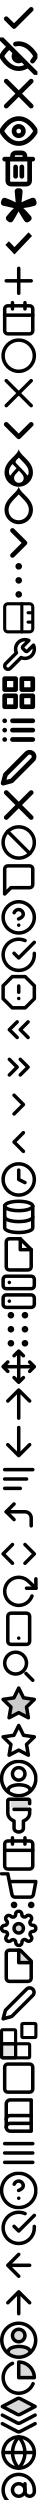
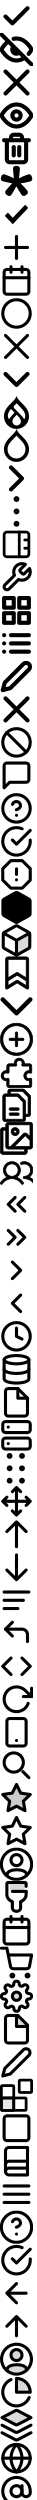
<svg xmlns="http://www.w3.org/2000/svg" xmlns:xlink="http://www.w3.org/1999/xlink">
  <symbol id="checkmark" viewBox="0 0 24 24">
    <path d="M20 6 9 17l-5-5" fill="none" stroke="currentColor" stroke-width="3" stroke-linecap="round" stroke-linejoin="round" />
  </symbol>
  <use xlink:href="#checkmark" width="24" height="24" />
  <view id="checkmark-view" viewBox="0 0 24 24" />
  <symbol id="hide" viewBox="0 0 24 24">
    <path d="M17.94 17.94A10.07 10.07 0 0 1 12 20c-7 0-11-8-11-8a18.45 18.45 0 0 1 5.06-5.94M9.9 4.24A9.12 9.12 0 0 1 12 4c7 0 11 8 11 8a18.5 18.5 0 0 1-2.16 3.19m-6.72-1.07a3 3 0 1 1-4.24-4.24M1 1l22 22" fill="none" stroke="currentColor" stroke-width="3" stroke-linecap="round" stroke-linejoin="round" />
  </symbol>
  <use xlink:href="#hide" y="24" width="24" height="24" />
  <view id="hide-view" viewBox="0 24 24 24" />
  <symbol id="remove" viewBox="0 0 24 24">
    <path d="M20 4 4 20M4 4l16 16" fill="none" stroke="currentColor" stroke-width="3" stroke-linecap="round" stroke-linejoin="round" />
  </symbol>
  <use xlink:href="#remove" y="48" width="24" height="24" />
  <view id="remove-view" viewBox="0 48 24 24" />
  <symbol id="show" viewBox="0 0 24 24">
    <g fill="none" stroke="currentColor" stroke-width="3" stroke-linecap="round" stroke-linejoin="round">
      <path d="M1 12s4-8 11-8 11 8 11 8-4 8-11 8-11-8-11-8z" />
      <circle cx="12" cy="12" r="3" />
    </g>
  </symbol>
  <use xlink:href="#show" y="72" width="24" height="24" />
  <view id="show-view" viewBox="0 72 24 24" />
  <symbol id="trash" viewBox="0 0 24 24">
    <path d="M3 6h18m-2 0v14a2 2 0 0 1-2 2H7a2 2 0 0 1-2-2V6m3 0V4a2 2 0 0 1 2-2h4a2 2 0 0 1 2 2v2m-6 5v6m4-6v6" fill="none" stroke="currentColor" stroke-width="3" stroke-linecap="round" stroke-linejoin="round" />
  </symbol>
  <use xlink:href="#trash" y="96" width="24" height="24" />
  <view id="trash-view" viewBox="0 96 24 24" />
  <symbol id="asterisk" viewBox="0 0 24 24">
    <path fill="currentColor" d="M2.04 11.869a1.973 1.973 0 0 1-1.39-2.53l.388-1.2a1.976 1.976 0 0 1 2.564-1.254c2.867 1.067 5.02 2.008 6.454 2.826-.31-2.963-.521-5.3-.633-7.013C9.35 1.584 10.245.671 11.36.671h1.172c1.129 0 2.036.933 1.96 2.06-.135 1.991-.378 4.307-.734 6.944 1.993-1.004 4.214-1.947 6.668-2.83 1.044-.376 2.182.202 2.524 1.258l.437 1.35c.338 1.045-.23 2.173-1.287 2.477a43.855 43.855 0 0 1-7.143 1.447c1.215 1.057 2.841 2.795 4.88 5.213a1.978 1.978 0 0 1-.38 2.888l-1.005.713c-.89.63-2.124.432-2.736-.472-1.14-1.684-2.421-3.75-3.843-6.2-1.316 2.507-2.515 4.58-3.596 6.212-.6.906-1.828 1.09-2.71.454l-.98-.707a1.986 1.986 0 0 1-.376-2.877c2.115-2.555 3.676-4.296 4.683-5.224-2.375-.459-4.66-.963-6.854-1.508Z" />
  </symbol>
  <use xlink:href="#asterisk" y="120" width="24" height="24" />
  <view id="asterisk-view" viewBox="0 120 24 24" />
  <symbol id="checked" viewBox="0 0 24 24">
    <path fill="currentColor" d="m5.692 10.644 3.58 3.758 9.036-9.489 2.226 2.34L9.272 19.088l-5.806-6.103 2.226-2.34Z" />
  </symbol>
  <use xlink:href="#checked" y="144" width="24" height="24" />
  <view id="checked-view" viewBox="0 144 24 24" />
  <symbol id="add" viewBox="0 0 24 24">
    <path d="M12 4v16m-8-8h16" fill="none" stroke="currentColor" stroke-width="2.25" stroke-linecap="round" stroke-linejoin="round" />
  </symbol>
  <use xlink:href="#add" y="168" width="24" height="24" />
  <view id="add-view" viewBox="0 168 24 24" />
  <symbol id="calendar" viewBox="0 0 24 24">
    <g fill="none" stroke="currentColor" stroke-width="2.25" stroke-linecap="round" stroke-linejoin="round">
      <rect x="3" y="4" width="18" height="18" rx="2" ry="2" />
      <path d="M16 2v4M8 2v4m-5 4h18" />
    </g>
  </symbol>
  <use xlink:href="#calendar" y="192" width="24" height="24" />
  <view id="calendar-view" viewBox="0 192 24 24" />
  <symbol id="circle" viewBox="0 0 24 24">
    <circle cx="12" cy="12" r="10" fill="none" stroke="currentColor" stroke-width="2.25" stroke-linecap="round" stroke-linejoin="round" />
  </symbol>
  <use xlink:href="#circle" y="216" width="24" height="24" />
  <view id="circle-view" viewBox="0 216 24 24" />
  <symbol id="close" viewBox="0 0 24 24">
    <path d="M20 4 4 20M4 4l16 16" fill="none" stroke="currentColor" stroke-width="2.25" stroke-linecap="round" stroke-linejoin="round" />
  </symbol>
  <use xlink:href="#close" y="240" width="24" height="24" />
  <view id="close-view" viewBox="0 240 24 24" />
  <symbol id="drop" viewBox="0 0 24 24">
    <path d="m4 8 8 8 8-8" fill="none" stroke="currentColor" stroke-width="3" stroke-linecap="round" stroke-linejoin="round" />
  </symbol>
  <use xlink:href="#drop" y="264" width="24" height="24" />
  <view id="drop-view" viewBox="0 264 24 24" />
  <symbol id="drupal" viewBox="0 0 24 24">
    <path d="M15.792 5.064C14.088 3.408 12.504 1.824 12.024 0c-.48 1.824-2.064 3.408-3.768 5.064-2.496 2.496-5.352 5.352-5.352 9.648-.144 5.016 3.888 9.192 8.904 9.288 5.016.096 9.216-3.888 9.288-8.904v-.384c.048-4.296-2.808-7.152-5.304-9.648ZM7.56 15.528a5.498 5.498 0 0 0-.696 1.128c-.048.048-.096.12-.168.12h-.048c-.216 0-.432-.384-.432-.384-.048-.096-.12-.216-.168-.312L6 15.984c-.552-1.2-.096-2.904-.096-2.904.216-.816.6-1.632 1.08-2.328.312-.432.648-.864.984-1.296l.432.432 2.04 2.064c.096.096.096.216 0 .312L8.328 14.64l-.768.888Zm4.56 5.952c-1.728 0-3.168-1.416-3.12-3.168 0-.768.312-1.512.768-2.064.648-.768 1.464-1.56 2.376-2.592 1.032 1.128 1.728 1.848 2.376 2.736.048.048.096.12.12.216.336.528.552 1.128.552 1.776.072 1.728-1.344 3.096-3.072 3.096Zm5.904-5.016a.497.497 0 0 1-.312.264h-.048a.913.913 0 0 1-.312-.216c-.552-.816-1.176-1.608-1.848-2.28l-.816-.864-2.76-2.856a35.757 35.757 0 0 1-1.632-1.68c0-.048-.048-.048-.048-.048a1.218 1.218 0 0 1-.216-.432v-.096c-.096-.48.096-.96.432-1.296.528-.528 1.08-1.08 1.608-1.632.552.6 1.176 1.2 1.776 1.824 1.2 1.128 2.28 2.376 3.288 3.72.816 1.176 1.248 2.496 1.248 3.936-.096.504-.168 1.104-.36 1.656Z" />
  </symbol>
  <use xlink:href="#drupal" y="288" width="24" height="24" />
  <view id="drupal-view" viewBox="0 288 24 24" />
  <symbol id="gin" viewBox="0 0 24 24">
    <path d="M12 4.92c.6.696 1.272 1.344 1.92 1.992 2.4 2.4 4.56 4.56 4.56 7.776v.408c-.096 3.528-3 6.384-6.528 6.384h-.12c-1.728-.048-3.384-.744-4.56-1.992-1.176-1.296-1.824-2.952-1.776-4.728v-.048c0-3.216 2.256-5.4 4.56-7.776A49.835 49.835 0 0 0 12 4.92ZM12 0c-.48 1.824-2.088 3.432-3.792 5.04-2.472 2.52-5.328 5.4-5.328 9.648-.12 5.04 3.912 9.216 8.904 9.312H12c4.92 0 9-3.96 9.12-8.904v-.384c0-4.296-2.88-7.128-5.352-9.648C14.088 3.432 12.48 1.824 12 0Z" />
  </symbol>
  <use xlink:href="#gin" y="312" width="24" height="24" />
  <view id="gin-view" viewBox="0 312 24 24" />
  <symbol id="handle" viewBox="0 0 24 24">
    <path d="m8 20 8-8-8-8" fill="none" stroke="currentColor" stroke-width="3" stroke-linecap="round" stroke-linejoin="round" />
  </symbol>
  <use xlink:href="#handle" y="336" width="24" height="24" />
  <view id="handle-view" viewBox="0 336 24 24" />
  <symbol id="more" viewBox="0 0 24 24">
    <path d="M12 13a1 1 0 1 0 0-2 1 1 0 0 0 0 2Zm0-9a1 1 0 1 0 0-2 1 1 0 0 0 0 2Zm0 18a1 1 0 1 0 0-2 1 1 0 0 0 0 2Z" fill="none" stroke="currentColor" stroke-width="2.25" stroke-linecap="round" stroke-linejoin="round" />
  </symbol>
  <use xlink:href="#more" y="360" width="24" height="24" />
  <view id="more-view" viewBox="0 360 24 24" />
  <symbol id="sidebar" viewBox="0 0 24 24">
    <g fill="none" stroke="currentColor" stroke-width="2" stroke-linecap="round" stroke-linejoin="round">
      <rect x="3" y="3" width="18" height="18" rx="2" ry="2" />
      <path d="M14 3v18m4-12.25h2m-2 6h2" />
    </g>
  </symbol>
  <use xlink:href="#sidebar" y="384" width="24" height="24" />
  <view id="sidebar-view" viewBox="0 384 24 24" />
  <symbol id="tool" viewBox="0 0 24 24">
    <path d="M14.7 6.3a1 1 0 0 0 0 1.4l1.6 1.6a1 1 0 0 0 1.4 0l3.77-3.77a6 6 0 0 1-7.94 7.94l-6.91 6.91a2.12 2.12 0 0 1-3-3l6.91-6.91a6 6 0 0 1 7.94-7.94l-3.76 3.76z" fill="none" stroke="currentColor" stroke-width="2.25" stroke-linecap="round" stroke-linejoin="round" />
  </symbol>
  <use xlink:href="#tool" y="408" width="24" height="24" />
  <view id="tool-view" viewBox="0 408 24 24" />
  <symbol id="grid" viewBox="0 0 24 24">
    <path d="M3 3h7v7H3zm11 0h7v7h-7zm0 11h7v7h-7zM3 14h7v7H3z" fill="none" stroke="currentColor" stroke-width="3" stroke-linecap="round" stroke-linejoin="round" />
  </symbol>
  <use xlink:href="#grid" y="432" width="24" height="24" />
  <view id="grid-view" viewBox="0 432 24 24" />
  <symbol id="list" viewBox="0 0 24 24">
    <path d="M8 6h13M8 12h13M8 18h13M3 6h.01M3 12h.01M3 18h.01" fill="none" stroke="currentColor" stroke-width="3" stroke-linecap="round" stroke-linejoin="round" />
  </symbol>
  <use xlink:href="#list" y="456" width="24" height="24" />
  <view id="list-view" viewBox="0 456 24 24" />
  <symbol id="media-edit" viewBox="0 0 24 24">
    <path d="M17 3a2.828 2.828 0 1 1 4 4L7.5 20.5 2 22l1.5-5.5L17 3z" fill="none" stroke="currentColor" stroke-width="3" stroke-linecap="round" stroke-linejoin="round" />
  </symbol>
  <use xlink:href="#media-edit" y="480" width="24" height="24" />
  <view id="media-edit-view" viewBox="0 480 24 24" />
  <symbol id="media-remove" viewBox="0 0 24 24">
    <path d="M20 4 4 20M4 4l16 16" fill="none" stroke="currentColor" stroke-width="3" stroke-linecap="round" stroke-linejoin="round" />
  </symbol>
  <use xlink:href="#media-remove" y="504" width="24" height="24" />
  <view id="media-remove-view" viewBox="0 504 24 24" />
  <symbol id="error" viewBox="0 0 24 24">
    <g fill="none" stroke="currentColor" stroke-width="2.25" stroke-linecap="round" stroke-linejoin="round">
      <circle cx="12" cy="12" r="10" />
      <path d="m4.93 4.93 14.14 14.14" />
    </g>
  </symbol>
  <use xlink:href="#error" y="528" width="24" height="24" />
  <view id="error-view" viewBox="0 528 24 24" />
  <symbol id="info" viewBox="0 0 24 24">
    <path d="M21 15a2 2 0 0 1-2 2H7l-4 4V5a2 2 0 0 1 2-2h14a2 2 0 0 1 2 2z" fill="none" stroke="currentColor" stroke-width="2.25" stroke-linecap="round" stroke-linejoin="round" />
  </symbol>
  <use xlink:href="#info" y="552" width="24" height="24" />
  <view id="info-view" viewBox="0 552 24 24" />
  <symbol id="question" viewBox="0 0 24 24">
    <g fill="none" stroke="currentColor" stroke-width="2.25" stroke-linecap="round" stroke-linejoin="round">
      <circle cx="12" cy="12" r="10" />
      <path d="M9.09 9a3 3 0 0 1 5.83 1c0 2-3 3-3 3m.08 4h.01" />
    </g>
  </symbol>
  <use xlink:href="#question" y="576" width="24" height="24" />
  <view id="question-view" viewBox="0 576 24 24" />
  <symbol id="status" viewBox="0 0 24 24">
    <g fill="none" stroke="currentColor" stroke-width="2.25" stroke-linecap="round" stroke-linejoin="round">
      <path d="M22 11.08V12a10 10 0 1 1-5.93-9.14" />
      <path d="M22 4 12 14.01l-3-3" />
    </g>
  </symbol>
  <use xlink:href="#status" y="600" width="24" height="24" />
  <view id="status-view" viewBox="0 600 24 24" />
  <symbol id="warning" viewBox="0 0 24 24">
    <path d="M7.86 2h8.28L22 7.86v8.28L16.14 22H7.86L2 16.14V7.86L7.86 2zM12 8v4m0 4h.01" fill="none" stroke="currentColor" stroke-width="2.25" stroke-linecap="round" stroke-linejoin="round" />
  </symbol>
  <use xlink:href="#warning" y="624" width="24" height="24" />
  <view id="warning-view" viewBox="0 624 24 24" />
+   <symbol id="block" viewBox="0 0 24 24">
+     <g stroke="currentColor" stroke-width="2.25" stroke-linecap="round" stroke-linejoin="round">
+       <path d="M12.667 1.3h0l.005.003 8.55 4.798.003.001c.2.114.364.277.477.469.114.193.173.41.173.63V16.8c0 .22-.06.436-.173.63a1.298 1.298 0 0 1-.477.468h-.002l-8.551 4.8-.005.002a1.353 1.353 0 0 1-1.334 0l-.005-.003-8.55-4.798-.003-.001a1.298 1.298 0 0 1-.477-.469 1.243 1.243 0 0 1-.173-.629V7.2c0-.22.06-.437.173-.63a1.298 1.298 0 0 1 .48-.469l8.55-4.798h0l.005-.003a1.354 1.354 0 0 1 1.334 0Z" />
+       <path d="m3 7 9 5 9-5m-9 16V12" />
+     </g>
+   </symbol>
+   <use xlink:href="#block" y="648" width="24" height="24" />
+   <view id="block-view" viewBox="0 648 24 24" />
+   <symbol id="blocks" viewBox="0 0 24 24">
+     <g fill="none" stroke="currentColor" stroke-width="2.25" stroke-linecap="round" stroke-linejoin="round">
+       <path d="M12.643 1.544h0l.004.002 8.373 4.699h.002c.193.11.35.266.459.45.109.186.165.394.166.605v9.4c0 .21-.057.42-.166.604a1.248 1.248 0 0 1-.46.452l-8.374 4.698-.004.002a1.301 1.301 0 0 1-1.284 0l-.004-.002-8.373-4.698-.002-.002a1.248 1.248 0 0 1-.46-.45 1.193 1.193 0 0 1-.165-.604V7.3c0-.211.057-.42.166-.604.109-.185.266-.34.459-.45l.002-.001 8.373-4.699h0l.004-.002a1.303 1.303 0 0 1 1.284 0Z" />
+       <path d="M3.188 7.104 12.001 12l8.812-4.896M12 22.77V12" />
+     </g>
+     <path d="m12 12 9.5-5v10.5L12 23V12Z" fill="currentColor" fill-opacity=".15" />
+   </symbol>
+   <use xlink:href="#blocks" y="672" width="24" height="24" />
+   <view id="blocks-view" viewBox="0 672 24 24" />
+   <symbol id="bookmarks" viewBox="0 0 24 24">
+     <path d="M19.04 0H5.88A1.88 1.88 0 0 0 4 1.88v20.68a.94.94 0 0 0 1.438.797l7.022-4.389 7.023 4.389a.939.939 0 0 0 1.437-.797V1.88A1.88 1.88 0 0 0 19.04 0Zm0 1.88v13.345l-6.083-3.801a.94.94 0 0 0-.996 0l-6.081 3.8V1.88h13.16Zm-6.083 15.184a.94.94 0 0 0-.996 0l-6.081 3.8v-3.423l6.58-4.113 6.58 4.113v3.424l-6.083-3.801Z" fill="currentColor" stroke="currentColor" stroke-width=".5" stroke-linecap="round" stroke-linejoin="round" />
+   </symbol>
+   <use xlink:href="#bookmarks" y="696" width="24" height="24" />
+   <view id="bookmarks-view" viewBox="0 696 24 24" />
+   <symbol id="chevron-down" viewBox="0 0 24 24">
+     <path d="m2 7 10 10L22 7" fill="none" stroke="currentColor" stroke-width="3.25" stroke-linecap="round" stroke-linejoin="round" />
+   </symbol>
+   <use xlink:href="#chevron-down" y="720" width="24" height="24" />
+   <view id="chevron-down-view" viewBox="0 720 24 24" />
+   <symbol id="create" viewBox="0 0 24 24">
+     <path d="M12 .25A11.75 11.75 0 1 0 23.75 12 11.762 11.762 0 0 0 12 .25Zm0 21.692A9.943 9.943 0 1 1 21.942 12 9.954 9.954 0 0 1 12 21.942ZM17.423 12a.903.903 0 0 1-.904.904h-3.615v3.615a.904.904 0 1 1-1.808 0v-3.615H7.481a.904.904 0 1 1 0-1.808h3.615V7.481a.904.904 0 1 1 1.808 0v3.615h3.615a.903.903 0 0 1 .904.904Z" fill="currentColor" stroke="currentColor" stroke-width=".5" stroke-linecap="round" stroke-linejoin="round" />
+   </symbol>
+   <use xlink:href="#create" y="744" width="24" height="24" />
+   <view id="create-view" viewBox="0 744 24 24" />
+   <symbol id="extend-new" viewBox="0 0 24 24">
+     <path d="M22.715 16.35a.825.825 0 0 0-.793-.048 2.063 2.063 0 1 1 0-3.729.825.825 0 0 0 1.178-.746V7.425a1.65 1.65 0 0 0-1.65-1.65h-3.736a3.725 3.725 0 0 0-1.148-3.119 3.713 3.713 0 0 0-6.23 3.119H6.6a1.65 1.65 0 0 0-1.65 1.65v3.322a3.726 3.726 0 0 0-3.91 2.437 3.72 3.72 0 0 0 3.91 4.947v3.319A1.65 1.65 0 0 0 6.6 23.1h14.85a1.65 1.65 0 0 0 1.65-1.65v-4.402a.824.824 0 0 0-.385-.699Zm-1.265 5.1H6.6v-4.402a.825.825 0 0 0-1.18-.746 2.061 2.061 0 1 1 0-3.729.825.825 0 0 0 1.18-.746V7.425h4.815a.825.825 0 0 0 .746-1.18 2.063 2.063 0 1 1 3.729 0 .825.825 0 0 0 .745 1.18h4.815v3.324a3.713 3.713 0 1 0 0 7.379v3.322Z" fill="currentColor" stroke="currentColor" stroke-width=".55" stroke-linecap="round" stroke-linejoin="round" />
+   </symbol>
+   <use xlink:href="#extend-new" y="768" width="24" height="24" />
+   <view id="extend-new-view" viewBox="0 768 24 24" />
+   <symbol id="files" viewBox="0 0 24 24">
+     <path d="M22.005 4.841 17.397.233a.92.92 0 0 0-.651-.27H7.53a1.843 1.843 0 0 0-1.844 1.844V3.65H3.843A1.843 1.843 0 0 0 2 5.493v16.589a1.844 1.844 0 0 0 1.843 1.843h12.902a1.843 1.843 0 0 0 1.844-1.843v-1.843h1.843a1.843 1.843 0 0 0 1.843-1.844V5.493a.922.922 0 0 0-.27-.652Zm-5.26 17.24H3.844V5.494h8.835l4.067 4.068v12.521Zm3.687-3.686h-1.843V9.18a.92.92 0 0 0-.27-.652L13.711 3.92a.922.922 0 0 0-.652-.27H7.53V1.807h8.835l4.068 4.067v12.521ZM13.98 14.71a.921.921 0 0 1-.922.922H7.53a.921.921 0 1 1 0-1.844h5.53a.921.921 0 0 1 .922.922Zm0 3.686a.921.921 0 0 1-.922.922H7.53a.921.921 0 1 1 0-1.843h5.53a.921.921 0 0 1 .922.921Z" fill="currentColor" stroke="currentColor" stroke-width=".5" stroke-linecap="round" stroke-linejoin="round" />
+   </symbol>
+   <use xlink:href="#files" y="792" width="24" height="24" />
+   <view id="files-view" viewBox="0 792 24 24" />
+   <symbol id="media" viewBox="0 0 24 24">
+     <path d="M21.792.25H6.125a1.958 1.958 0 0 0-1.958 1.958v1.959H2.208A1.958 1.958 0 0 0 .25 6.125v15.667a1.959 1.959 0 0 0 1.958 1.958h15.667a1.959 1.959 0 0 0 1.958-1.958v-1.959h1.959a1.958 1.958 0 0 0 1.958-1.958V2.208A1.959 1.959 0 0 0 21.792.25ZM6.125 2.208h15.667V10.7l-2.044-2.044a1.959 1.959 0 0 0-2.769 0l-9.218 9.219H6.125V2.208Zm11.75 19.584H2.208V6.125h1.959v11.75a1.959 1.959 0 0 0 1.958 1.958h11.75v1.959Zm3.917-3.917h-11.26l7.833-7.833 3.427 3.427v4.406ZM11.02 10.042a2.938 2.938 0 1 0 0-5.876 2.938 2.938 0 0 0 0 5.876Zm0-3.917a.98.98 0 1 1 0 1.96.98.98 0 0 1 0-1.96Z" fill="currentColor" stroke="currentColor" stroke-width=".5" stroke-linecap="round" stroke-linejoin="round" />
+   </symbol>
+   <use xlink:href="#media" y="816" width="24" height="24" />
+   <view id="media-view" viewBox="0 816 24 24" />
+   <symbol id="people-new" viewBox="0 0 24 24">
+     <path d="M12.091 16.286a6.188 6.188 0 1 0-6.857 0 9.881 9.881 0 0 0-4.871 3.888.825.825 0 1 0 1.382.902 8.25 8.25 0 0 1 13.833 0 .825.825 0 0 0 1.382-.902 9.881 9.881 0 0 0-4.87-3.888Zm-7.966-5.148a4.538 4.538 0 1 1 9.075 0 4.538 4.538 0 0 1-9.075 0Zm21.67 10.178a.825.825 0 0 1-1.14-.24 8.232 8.232 0 0 0-6.917-3.751.825.825 0 0 1 0-1.65 4.538 4.538 0 1 0-1.686-8.753.825.825 0 1 1-.612-1.53 6.188 6.188 0 0 1 5.726 10.894 9.881 9.881 0 0 1 4.87 3.888.825.825 0 0 1-.24 1.142Z" fill="currentColor" stroke="currentColor" stroke-width=".55" stroke-linecap="round" stroke-linejoin="round" />
+   </symbol>
+   <use xlink:href="#people-new" y="840" width="24" height="24" />
+   <view id="people-new-view" viewBox="0 840 24 24" />
  <symbol id="first" viewBox="0 0 24 24">
    <path d="m11 17-5-5 5-5m7 10-5-5 5-5" fill="none" stroke="currentColor" stroke-width="2.25" stroke-linecap="round" stroke-linejoin="round" />
  </symbol>
-   <use xlink:href="#first" y="648" width="24" height="24" />
-   <view id="first-view" viewBox="0 648 24 24" />
+   <use xlink:href="#first" y="864" width="24" height="24" />
+   <view id="first-view" viewBox="0 864 24 24" />
  <symbol id="last" viewBox="0 0 24 24">
    <path d="m13 17 5-5-5-5M6 17l5-5-5-5" fill="none" stroke="currentColor" stroke-width="2.25" stroke-linecap="round" stroke-linejoin="round" />
  </symbol>
-   <use xlink:href="#last" y="672" width="24" height="24" />
-   <view id="last-view" viewBox="0 672 24 24" />
+   <use xlink:href="#last" y="888" width="24" height="24" />
+   <view id="last-view" viewBox="0 888 24 24" />
  <symbol id="next" viewBox="0 0 24 24">
    <path d="m9 18 6-6-6-6" fill="none" stroke="currentColor" stroke-width="2.25" stroke-linecap="round" stroke-linejoin="round" />
  </symbol>
-   <use xlink:href="#next" y="696" width="24" height="24" />
-   <view id="next-view" viewBox="0 696 24 24" />
+   <use xlink:href="#next" y="912" width="24" height="24" />
+   <view id="next-view" viewBox="0 912 24 24" />
  <symbol id="prev" viewBox="0 0 24 24">
    <path d="m15 18-6-6 6-6" fill="none" stroke="currentColor" stroke-width="2.25" stroke-linecap="round" stroke-linejoin="round" />
  </symbol>
-   <use xlink:href="#prev" y="720" width="24" height="24" />
-   <view id="prev-view" viewBox="0 720 24 24" />
+   <use xlink:href="#prev" y="936" width="24" height="24" />
+   <view id="prev-view" viewBox="0 936 24 24" />
  <symbol id="clock" viewBox="0 0 24 24">
    <g fill="none" stroke="currentColor" stroke-width="2.25" stroke-linecap="round" stroke-linejoin="round">
      <circle cx="12" cy="12" r="10" />
      <path d="M12 6v6l4 2" />
    </g>
  </symbol>
-   <use xlink:href="#clock" y="744" width="24" height="24" />
-   <view id="clock-view" viewBox="0 744 24 24" />
+   <use xlink:href="#clock" y="960" width="24" height="24" />
+   <view id="clock-view" viewBox="0 960 24 24" />
  <symbol id="database" viewBox="0 0 24 24">
    <g fill="none" stroke="currentColor" stroke-width="2.25" stroke-linecap="round" stroke-linejoin="round">
      <ellipse cx="12" cy="5" rx="9" ry="3" />
      <path d="M21 12c0 1.66-4 3-9 3s-9-1.34-9-3" />
      <path d="M3 5v14c0 1.66 4 3 9 3s9-1.34 9-3V5" />
    </g>
  </symbol>
-   <use xlink:href="#database" y="768" width="24" height="24" />
-   <view id="database-view" viewBox="0 768 24 24" />
+   <use xlink:href="#database" y="984" width="24" height="24" />
+   <view id="database-view" viewBox="0 984 24 24" />
  <symbol id="php" viewBox="0 0 24 24">
    <g fill="none" stroke="currentColor" stroke-width="2.25" stroke-linecap="round" stroke-linejoin="round">
      <path d="M13 2H6a2 2 0 0 0-2 2v16a2 2 0 0 0 2 2h12a2 2 0 0 0 2-2V9z" />
      <path d="M13 2v7h7" />
    </g>
  </symbol>
-   <use xlink:href="#php" y="792" width="24" height="24" />
-   <view id="php-view" viewBox="0 792 24 24" />
+   <use xlink:href="#php" y="1008" width="24" height="24" />
+   <view id="php-view" viewBox="0 1008 24 24" />
  <symbol id="server" viewBox="0 0 24 24">
    <g fill="none" stroke="currentColor" stroke-width="2.25" stroke-linecap="round" stroke-linejoin="round">
      <rect x="2" y="2" width="20" height="8" rx="2" ry="2" />
      <rect x="2" y="14" width="20" height="8" rx="2" ry="2" />
      <path d="M6 6h.01M6 18h.01" />
    </g>
  </symbol>
-   <use xlink:href="#server" y="816" width="24" height="24" />
-   <view id="server-view" viewBox="0 816 24 24" />
+   <use xlink:href="#server" y="1032" width="24" height="24" />
+   <view id="server-view" viewBox="0 1032 24 24" />
  <symbol id="drag-dots" viewBox="0 0 24 24">
    <path d="M7 13a1 1 0 1 0 0-2 1 1 0 0 0 0 2Zm0-9a1 1 0 1 0 0-2 1 1 0 0 0 0 2Zm0 18a1 1 0 1 0 0-2 1 1 0 0 0 0 2Zm9-9a1 1 0 1 0 0-2 1 1 0 0 0 0 2Zm0-9a1 1 0 1 0 0-2 1 1 0 0 0 0 2Zm0 18a1 1 0 1 0 0-2 1 1 0 0 0 0 2Z" fill="none" stroke="currentColor" stroke-width="2.25" stroke-linecap="round" stroke-linejoin="round" />
  </symbol>
-   <use xlink:href="#drag-dots" y="840" width="24" height="24" />
-   <view id="drag-dots-view" viewBox="0 840 24 24" />
+   <use xlink:href="#drag-dots" y="1056" width="24" height="24" />
+   <view id="drag-dots-view" viewBox="0 1056 24 24" />
  <symbol id="drag" viewBox="0 0 24 24">
    <path d="m5 9-3 3 3 3M9 5l3-3 3 3m0 14-3 3-3-3M19 9l3 3-3 3M2 12h20M12 2v20" fill="none" stroke="currentColor" stroke-width="2.25" stroke-linecap="round" stroke-linejoin="round" />
  </symbol>
-   <use xlink:href="#drag" y="864" width="24" height="24" />
-   <view id="drag-view" viewBox="0 864 24 24" />
+   <use xlink:href="#drag" y="1080" width="24" height="24" />
+   <view id="drag-view" viewBox="0 1080 24 24" />
  <symbol id="sort-asc" viewBox="0 0 24 24">
    <path d="M12 21V3m-7 7 7-7 7 7" fill="none" stroke="currentColor" stroke-width="2.25" stroke-linecap="round" stroke-linejoin="round" />
  </symbol>
-   <use xlink:href="#sort-asc" y="888" width="24" height="24" />
-   <view id="sort-asc-view" viewBox="0 888 24 24" />
+   <use xlink:href="#sort-asc" y="1104" width="24" height="24" />
+   <view id="sort-asc-view" viewBox="0 1104 24 24" />
  <symbol id="sort-desc" viewBox="0 0 24 24">
    <path d="M12 3v18m7-7-7 7-7-7" fill="none" stroke="currentColor" stroke-width="2.25" stroke-linecap="round" stroke-linejoin="round" />
  </symbol>
-   <use xlink:href="#sort-desc" y="912" width="24" height="24" />
-   <view id="sort-desc-view" viewBox="0 912 24 24" />
+   <use xlink:href="#sort-desc" y="1128" width="24" height="24" />
+   <view id="sort-desc-view" viewBox="0 1128 24 24" />
  <symbol id="sort" viewBox="0 0 24 24">
    <path d="M3 12h14M3 6h18M3 18h10" fill="none" stroke="currentColor" stroke-width="2.25" stroke-linecap="round" stroke-linejoin="round" />
  </symbol>
-   <use xlink:href="#sort" y="936" width="24" height="24" />
-   <view id="sort-view" viewBox="0 936 24 24" />
+   <use xlink:href="#sort" y="1152" width="24" height="24" />
+   <view id="sort-view" viewBox="0 1152 24 24" />
  <symbol id="backtosite" viewBox="0 0 24 24">
    <g fill="none" stroke="currentColor" stroke-width="2.25" stroke-linecap="round" stroke-linejoin="round">
      <path d="M9 14 4 9l5-5" />
      <path d="M20 18v-5a4 4 0 0 0-4-4H4" />
    </g>
  </symbol>
-   <use xlink:href="#backtosite" y="960" width="24" height="24" />
-   <view id="backtosite-view" viewBox="0 960 24 24" />
+   <use xlink:href="#backtosite" y="1176" width="24" height="24" />
+   <view id="backtosite-view" viewBox="0 1176 24 24" />
  <symbol id="devel" viewBox="0 0 24 24">
    <path d="m16 18 6-6-6-6M8 6l-6 6 6 6" fill="none" stroke="currentColor" stroke-width="2.25" stroke-linecap="round" stroke-linejoin="round" />
  </symbol>
-   <use xlink:href="#devel" y="984" width="24" height="24" />
-   <view id="devel-view" viewBox="0 984 24 24" />
+   <use xlink:href="#devel" y="1200" width="24" height="24" />
+   <view id="devel-view" viewBox="0 1200 24 24" />
  <symbol id="rebuild-cache" viewBox="0 0 24 24">
    <g fill="none" stroke="currentColor" stroke-width="2.25" stroke-linecap="round" stroke-linejoin="round">
      <path d="M23 4v6h-6" />
      <path d="M20.49 15a9 9 0 1 1-2.12-9.36L23 10" />
    </g>
  </symbol>
-   <use xlink:href="#rebuild-cache" y="1008" width="24" height="24" />
-   <view id="rebuild-cache-view" viewBox="0 1008 24 24" />
+   <use xlink:href="#rebuild-cache" y="1224" width="24" height="24" />
+   <view id="rebuild-cache-view" viewBox="0 1224 24 24" />
  <symbol id="responsive-preview" viewBox="0 0 24 24">
    <g fill="none" stroke="currentColor" stroke-width="2.25" stroke-linecap="round" stroke-linejoin="round">
      <rect x="5" y="2" width="14" height="20" rx="2" ry="2" />
      <path d="M12 18h.01" />
    </g>
  </symbol>
-   <use xlink:href="#responsive-preview" y="1032" width="24" height="24" />
-   <view id="responsive-preview-view" viewBox="0 1032 24 24" />
+   <use xlink:href="#responsive-preview" y="1248" width="24" height="24" />
+   <view id="responsive-preview-view" viewBox="0 1248 24 24" />
  <symbol id="search" viewBox="0 0 24 24">
    <path d="M10 17a7 7 0 1 0 0-14 7 7 0 0 0 0 14Zm11 4-4.35-4.35" fill="none" stroke="currentColor" stroke-width="2.25" stroke-linecap="round" stroke-linejoin="round" />
  </symbol>
-   <use xlink:href="#search" y="1056" width="24" height="24" />
-   <view id="search-view" viewBox="0 1056 24 24" />
+   <use xlink:href="#search" y="1272" width="24" height="24" />
+   <view id="search-view" viewBox="0 1272 24 24" />
  <symbol id="shortcut-filled" viewBox="0 0 24 24">
    <path d="m12 2 3.09 6.26L22 9.27l-5 4.87 1.18 6.88L12 17.77l-6.18 3.25L7 14.14 2 9.27l6.91-1.01L12 2z" fill="currentColor" fill-opacity=".2" stroke="currentColor" stroke-width="2.25" stroke-linecap="round" stroke-linejoin="round" />
  </symbol>
-   <use xlink:href="#shortcut-filled" y="1080" width="24" height="24" />
-   <view id="shortcut-filled-view" viewBox="0 1080 24 24" />
+   <use xlink:href="#shortcut-filled" y="1296" width="24" height="24" />
+   <view id="shortcut-filled-view" viewBox="0 1296 24 24" />
  <symbol id="shortcut" viewBox="0 0 24 24">
    <path d="m12 2 3.09 6.26L22 9.27l-5 4.87 1.18 6.88L12 17.77l-6.18 3.25L7 14.14 2 9.27l6.91-1.01L12 2z" fill="none" stroke="currentColor" stroke-width="2.25" stroke-linecap="round" stroke-linejoin="round" />
  </symbol>
-   <use xlink:href="#shortcut" y="1104" width="24" height="24" />
-   <view id="shortcut-view" viewBox="0 1104 24 24" />
+   <use xlink:href="#shortcut" y="1320" width="24" height="24" />
+   <view id="shortcut-view" viewBox="0 1320 24 24" />
  <symbol id="user" viewBox="0 0 24 24">
    <g fill="none" stroke="currentColor" stroke-width="2.25" stroke-linecap="round" stroke-linejoin="round">
      <path d="M12 13a4 4 0 1 0 0-8 4 4 0 0 0 0 8Zm-6.75 7v-.667C5.25 17 9.314 16 12.25 16s7 1 7 3.333V20" />
      <path d="M23 12c0 6.075-4.925 11-11 11S1 18.075 1 12 5.925 1 12 1s11 4.925 11 11Z" />
    </g>
  </symbol>
-   <use xlink:href="#user" y="1128" width="24" height="24" />
-   <view id="user-view" viewBox="0 1128 24 24" />
+   <use xlink:href="#user" y="1344" width="24" height="24" />
+   <view id="user-view" viewBox="0 1344 24 24" />
  <symbol id="appearance" viewBox="0 0 24 24">
    <g fill="none" stroke="currentColor" stroke-width="2.25" stroke-linecap="round" stroke-linejoin="round">
      <path d="M9 7.75h10" />
      <path fill="currentColor" fill-opacity=".15" stroke="none" d="M7 2.25h11v4.5H7z" />
      <path d="M19 4.077v-2.02c0-.445-.448-.807-1-.807H6c-.552 0-1 .362-1 .808v8.077c.004 2.175 1.562 4.153 4 5.077v4.615c0 1.338 1.343 2.423 3 2.423s3-1.085 3-2.423v-4.615c2.438-.924 3.997-2.902 4-5.077V7.75" />
    </g>
  </symbol>
-   <use xlink:href="#appearance" y="1152" width="24" height="24" />
-   <view id="appearance-view" viewBox="0 1152 24 24" />
+   <use xlink:href="#appearance" y="1368" width="24" height="24" />
+   <view id="appearance-view" viewBox="0 1368 24 24" />
  <symbol id="bat" viewBox="0 0 24 24">
    <g fill="none" stroke="currentColor" stroke-width="2.25" stroke-linecap="round" stroke-linejoin="round">
      <rect x="3" y="4" width="18" height="18" rx="2" ry="2" />
      <path d="M16 2v4M8 2v4m-5 4h18" />
    </g>
  </symbol>
-   <use xlink:href="#bat" y="1176" width="24" height="24" />
-   <view id="bat-view" viewBox="0 1176 24 24" />
+   <use xlink:href="#bat" y="1392" width="24" height="24" />
+   <view id="bat-view" viewBox="0 1392 24 24" />
  <symbol id="commerce" viewBox="0 0 24 24">
    <g fill="none" stroke="currentColor" stroke-width="2.25" stroke-linecap="round" stroke-linejoin="round">
      <circle cx="9" cy="21" r="1" />
      <circle cx="20" cy="21" r="1" />
      <path d="M1 1h4l2.68 13.39a2 2 0 0 0 2 1.61h9.72a2 2 0 0 0 2-1.61L23 6H6" />
    </g>
  </symbol>
-   <use xlink:href="#commerce" y="1200" width="24" height="24" />
-   <view id="commerce-view" viewBox="0 1200 24 24" />
+   <use xlink:href="#commerce" y="1416" width="24" height="24" />
+   <view id="commerce-view" viewBox="0 1416 24 24" />
  <symbol id="config" viewBox="0 0 24 24">
    <g fill="none" stroke="currentColor" stroke-width="2.25" stroke-linecap="round" stroke-linejoin="round">
      <circle fill="currentColor" fill-opacity=".15" cx="12" cy="12" r="3" />
      <path d="M19.4 15a1.65 1.65 0 0 0 .33 1.82l.06.06a2 2 0 0 1 0 2.83 2 2 0 0 1-2.83 0l-.06-.06a1.65 1.65 0 0 0-1.82-.33 1.65 1.65 0 0 0-1 1.51V21a2 2 0 0 1-2 2 2 2 0 0 1-2-2v-.09A1.65 1.65 0 0 0 9 19.4a1.65 1.65 0 0 0-1.82.33l-.06.06a2 2 0 0 1-2.83 0 2 2 0 0 1 0-2.83l.06-.06a1.65 1.65 0 0 0 .33-1.82 1.65 1.65 0 0 0-1.51-1H3a2 2 0 0 1-2-2 2 2 0 0 1 2-2h.09A1.65 1.65 0 0 0 4.6 9a1.65 1.65 0 0 0-.33-1.82l-.06-.06a2 2 0 0 1 0-2.83 2 2 0 0 1 2.83 0l.06.06a1.65 1.65 0 0 0 1.82.33H9a1.65 1.65 0 0 0 1-1.51V3a2 2 0 0 1 2-2 2 2 0 0 1 2 2v.09a1.65 1.65 0 0 0 1 1.51 1.65 1.65 0 0 0 1.82-.33l.06-.06a2 2 0 0 1 2.83 0 2 2 0 0 1 0 2.83l-.06.06a1.65 1.65 0 0 0-.33 1.82V9a1.65 1.65 0 0 0 1.51 1H21a2 2 0 0 1 2 2 2 2 0 0 1-2 2h-.09a1.65 1.65 0 0 0-1.51 1z" />
    </g>
  </symbol>
-   <use xlink:href="#config" y="1224" width="24" height="24" />
-   <view id="config-view" viewBox="0 1224 24 24" />
+   <use xlink:href="#config" y="1440" width="24" height="24" />
+   <view id="config-view" viewBox="0 1440 24 24" />
  <symbol id="content" viewBox="0 0 24 24">
    <g fill="none" stroke="currentColor" stroke-width="2.25" stroke-linecap="round" stroke-linejoin="round">
      <path d="M13 2H6a2 2 0 0 0-2 2v16a2 2 0 0 0 2 2h12a2 2 0 0 0 2-2V9z" />
      <path fill="currentColor" fill-opacity=".15" d="M12 2v8h8" />
    </g>
  </symbol>
-   <use xlink:href="#content" y="1248" width="24" height="24" />
-   <view id="content-view" viewBox="0 1248 24 24" />
+   <use xlink:href="#content" y="1464" width="24" height="24" />
+   <view id="content-view" viewBox="0 1464 24 24" />
  <symbol id="edit" viewBox="0 0 24 24">
    <path d="M17 3a2.828 2.828 0 1 1 4 4L7.5 20.5 2 22l1.5-5.5L17 3z" fill="none" stroke="currentColor" stroke-width="2.25" stroke-linecap="round" stroke-linejoin="round" />
  </symbol>
-   <use xlink:href="#edit" y="1272" width="24" height="24" />
-   <view id="edit-view" viewBox="0 1272 24 24" />
+   <use xlink:href="#edit" y="1488" width="24" height="24" />
+   <view id="edit-view" viewBox="0 1488 24 24" />
  <symbol id="extend" viewBox="0 0 24 24">
-     <path d="M14.75 10h7.5c.5 0 .75-.23.75-.692V1.692C23 1.31 22.664 1 22.25 1h-7.5c-.414 0-.75.31-.75.692v7.616c0 .382.336.692.75.692ZM1 14h9V5.692C10 5.31 9.664 5 9.25 5h-7.5c-.414 0-.75.31-.75.692V14Zm.75 9H10v-9H1v8.308c0 .382.336.692.75.692ZM10 23h8.25c.5 0 .75-.23.75-.692v-7.616c0-.382-.336-.692-.75-.692H10v9Z" fill="none" stroke="#000" stroke-width="2" stroke-linecap="round" stroke-linejoin="round" />
-     <path fill="currentColor" fill-opacity=".1" d="M1.75 23H10v-9H1v8.308c0 .382.336.692.75.692Z" stroke="#000" stroke-width="2" stroke-linecap="round" stroke-linejoin="round" />
-   </symbol>
-   <use xlink:href="#extend" y="1296" width="24" height="24" />
-   <view id="extend-view" viewBox="0 1296 24 24" />
+     <path d="M14.75 10h7.5c.5 0 .75-.23.75-.692V1.692C23 1.31 22.664 1 22.25 1h-7.5c-.414 0-.75.31-.75.692v7.616c0 .382.336.692.75.692ZM1 14h9V5.692C10 5.31 9.664 5 9.25 5h-7.5c-.414 0-.75.31-.75.692V14Zm.75 9H10v-9H1v8.308c0 .382.336.692.75.692ZM10 23h8.25c.5 0 .75-.23.75-.692v-7.616c0-.382-.336-.692-.75-.692H10v9Z" fill="none" stroke="currentColor" stroke-width="2" stroke-linecap="round" stroke-linejoin="round" />
+     <path fill="currentColor" fill-opacity=".1" d="M1.75 23H10v-9H1v8.308c0 .382.336.692.75.692Z" stroke="currentColor" stroke-width="2" stroke-linecap="round" stroke-linejoin="round" />
+   </symbol>
+   <use xlink:href="#extend" y="1512" width="24" height="24" />
+   <view id="extend-view" viewBox="0 1512 24 24" />
  <symbol id="fallback" viewBox="0 0 24 24">
    <rect x="3" y="3" width="18" height="18" rx="2" ry="2" fill="none" stroke="currentColor" stroke-width="2.25" stroke-linecap="round" stroke-linejoin="round" />
  </symbol>
-   <use xlink:href="#fallback" y="1320" width="24" height="24" />
-   <view id="fallback-view" viewBox="0 1320 24 24" />
+   <use xlink:href="#fallback" y="1536" width="24" height="24" />
+   <view id="fallback-view" viewBox="0 1536 24 24" />
  <symbol id="group" viewBox="0 0 24 24">
    <g fill="none" stroke="currentColor" stroke-width="2.25" stroke-linecap="round" stroke-linejoin="round">
      <path d="M4 19.5A2.5 2.5 0 0 1 6.5 17H20M4 14.5A2.5 2.5 0 0 1 6.5 12H20" />
      <path d="M6.5 2H20v20H6.5A2.5 2.5 0 0 1 4 19.5v-15A2.5 2.5 0 0 1 6.5 2v0Z" />
    </g>
  </symbol>
-   <use xlink:href="#group" y="1344" width="24" height="24" />
-   <view id="group-view" viewBox="0 1344 24 24" />
+   <use xlink:href="#group" y="1560" width="24" height="24" />
+   <view id="group-view" viewBox="0 1560 24 24" />
  <symbol id="hamburger" viewBox="0 0 24 24">
    <path d="M3 12h18M3 6h18M3 18h18" fill="none" stroke="currentColor" stroke-width="2.25" stroke-linecap="round" stroke-linejoin="round" />
  </symbol>
-   <use xlink:href="#hamburger" y="1368" width="24" height="24" />
-   <view id="hamburger-view" viewBox="0 1368 24 24" />
+   <use xlink:href="#hamburger" y="1584" width="24" height="24" />
+   <view id="hamburger-view" viewBox="0 1584 24 24" />
  <symbol id="help" viewBox="0 0 24 24">
    <g fill="none" stroke="currentColor" stroke-width="2.25" stroke-linecap="round" stroke-linejoin="round">
      <path d="M23 12c0 6.075-4.925 11-11 11S1 18.075 1 12 5.925 1 12 1s11 4.925 11 11Z" />
      <path d="M9.09 8a3 3 0 0 1 5.83 1c0 2-3 3-3 3m.08 5h.01" />
    </g>
  </symbol>
-   <use xlink:href="#help" y="1392" width="24" height="24" />
-   <view id="help-view" viewBox="0 1392 24 24" />
+   <use xlink:href="#help" y="1608" width="24" height="24" />
+   <view id="help-view" viewBox="0 1608 24 24" />
  <symbol id="local-tasks" viewBox="0 0 24 24">
    <g fill="none" stroke="currentColor" stroke-width="2.25" stroke-linecap="round" stroke-linejoin="round">
      <path d="M22 11.08V12a10 10 0 1 1-5.93-9.14" />
      <path d="M22 4 12 14.01l-3-3" />
    </g>
  </symbol>
-   <use xlink:href="#local-tasks" y="1416" width="24" height="24" />
-   <view id="local-tasks-view" viewBox="0 1416 24 24" />
+   <use xlink:href="#local-tasks" y="1632" width="24" height="24" />
+   <view id="local-tasks-view" viewBox="0 1632 24 24" />
  <symbol id="nav-toggle-toleft" viewBox="0 0 24 24">
    <path d="M19 12H5m7 7-7-7 7-7" fill="none" stroke="currentColor" stroke-width="2.25" stroke-linecap="round" stroke-linejoin="round" />
  </symbol>
-   <use xlink:href="#nav-toggle-toleft" y="1440" width="24" height="24" />
-   <view id="nav-toggle-toleft-view" viewBox="0 1440 24 24" />
+   <use xlink:href="#nav-toggle-toleft" y="1656" width="24" height="24" />
+   <view id="nav-toggle-toleft-view" viewBox="0 1656 24 24" />
  <symbol id="nav-toggle-totop" viewBox="0 0 24 24">
    <path d="M12 19V5m-7 7 7-7 7 7" fill="none" stroke="currentColor" stroke-width="2.25" stroke-linecap="round" stroke-linejoin="round" />
  </symbol>
-   <use xlink:href="#nav-toggle-totop" y="1464" width="24" height="24" />
-   <view id="nav-toggle-totop-view" viewBox="0 1464 24 24" />
+   <use xlink:href="#nav-toggle-totop" y="1680" width="24" height="24" />
+   <view id="nav-toggle-totop-view" viewBox="0 1680 24 24" />
  <symbol id="people" viewBox="0 0 24 24">
    <g fill="none" stroke="currentColor" stroke-width="2.25" stroke-linecap="round" stroke-linejoin="round">
      <ellipse fill="currentColor" fill-opacity=".15" cx="12.25" cy="19.5" rx="6.25" ry="2.5" stroke="none" />
      <path fill="currentColor" fill-opacity=".15" fill-rule="evenodd" clip-rule="evenodd" d="M12 13a4 4 0 1 0 0-8 4 4 0 0 0 0 8Z" />
      <path d="M5.25 20v-.667C5.25 17 9.314 16 12.25 16s7 1 7 3.333V20" />
      <path d="M22.875 12c0 6.006-4.869 10.875-10.875 10.875S1.125 18.006 1.125 12 5.994 1.125 12 1.125 22.875 5.994 22.875 12Z" />
    </g>
  </symbol>
-   <use xlink:href="#people" y="1488" width="24" height="24" />
-   <view id="people-view" viewBox="0 1488 24 24" />
+   <use xlink:href="#people" y="1704" width="24" height="24" />
+   <view id="people-view" viewBox="0 1704 24 24" />
  <symbol id="reports" viewBox="0 0 24 24">
    <g fill="none" stroke="currentColor" stroke-width="2.25" stroke-linecap="round" stroke-linejoin="round">
      <path d="M21.21 15.89A10 10 0 1 1 8 2.83" />
      <path fill="currentColor" fill-opacity=".15" d="M22 12A10 10 0 0 0 12 2v10z" />
    </g>
  </symbol>
-   <use xlink:href="#reports" y="1512" width="24" height="24" />
-   <view id="reports-view" viewBox="0 1512 24 24" />
+   <use xlink:href="#reports" y="1728" width="24" height="24" />
+   <view id="reports-view" viewBox="0 1728 24 24" />
  <symbol id="structure" viewBox="0 0 24 24">
    <g fill="none" stroke="currentColor" stroke-width="2.25" stroke-linecap="round" stroke-linejoin="round">
      <path fill="currentColor" fill-opacity=".15" d="M12.928 1.486a2 2 0 0 0-1.856 0L1.5 6.5l9.572 5.014a2 2 0 0 0 1.856 0L22.5 6.5l-9.572-5.014Z" />
      <path d="m1.5 12 9.572 5.014a2 2 0 0 0 1.856 0L22.5 12m-21 5.5 9.572 5.014a2 2 0 0 0 1.856 0L22.5 17.5" />
    </g>
  </symbol>
-   <use xlink:href="#structure" y="1536" width="24" height="24" />
-   <view id="structure-view" viewBox="0 1536 24 24" />
+   <use xlink:href="#structure" y="1752" width="24" height="24" />
+   <view id="structure-view" viewBox="0 1752 24 24" />
  <symbol id="tmgmt" viewBox="0 0 24 24">
    <g fill="none" stroke="currentColor" stroke-width="2.25" stroke-linecap="round" stroke-linejoin="round">
      <circle cx="12" cy="12" r="10" />
      <path d="M2 12h20M12 2a15.3 15.3 0 0 1 4 10 15.3 15.3 0 0 1-4 10 15.3 15.3 0 0 1-4-10 15.3 15.3 0 0 1 4-10z" />
    </g>
  </symbol>
-   <use xlink:href="#tmgmt" y="1560" width="24" height="24" />
-   <view id="tmgmt-view" viewBox="0 1560 24 24" />
+   <use xlink:href="#tmgmt" y="1776" width="24" height="24" />
+   <view id="tmgmt-view" viewBox="0 1776 24 24" />
  <symbol id="webform" viewBox="0 0 24 24">
    <g fill="none" stroke="currentColor" stroke-width="2.25" stroke-linecap="round" stroke-linejoin="round">
      <path d="M12 16a4 4 0 1 0 0-8 4 4 0 0 0 0 8Z" />
      <path d="M16 8v5a3 3 0 0 0 6 0v-1a10 10 0 1 0-3.92 7.94" />
    </g>
  </symbol>
-   <use xlink:href="#webform" y="1584" width="24" height="24" />
-   <view id="webform-view" viewBox="0 1584 24 24" />
+   <use xlink:href="#webform" y="1800" width="24" height="24" />
+   <view id="webform-view" viewBox="0 1800 24 24" />
</svg>
